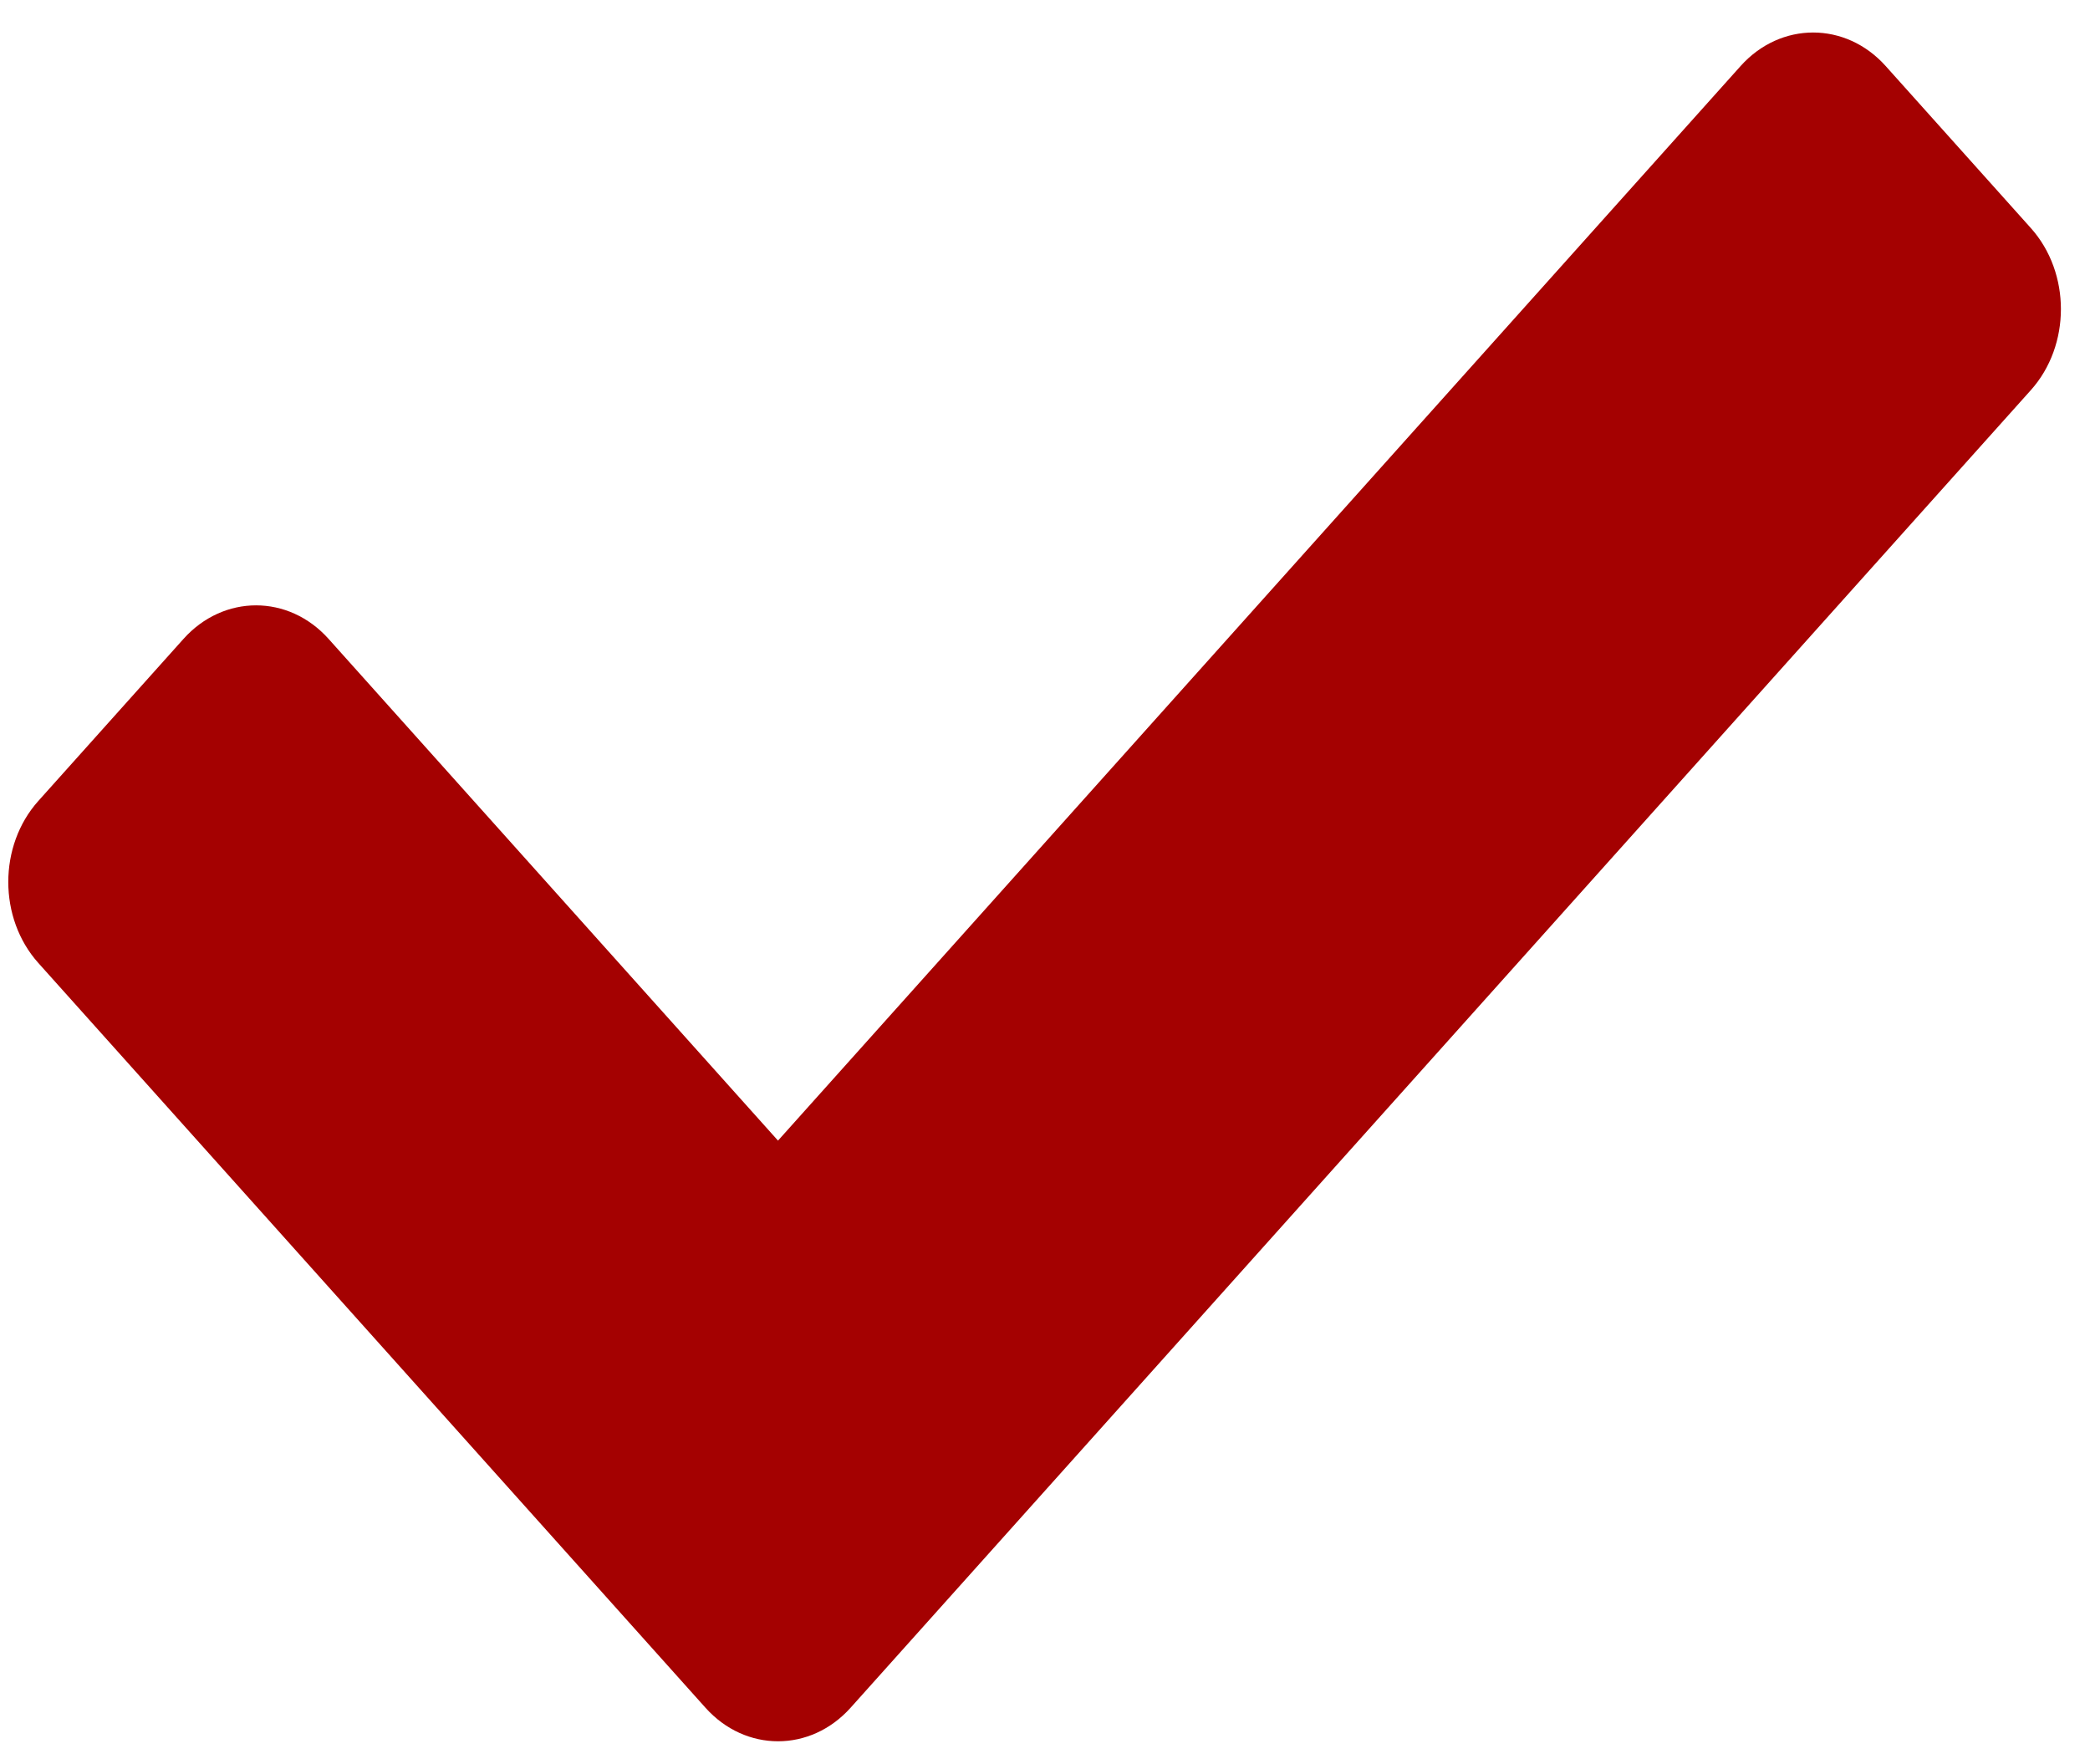
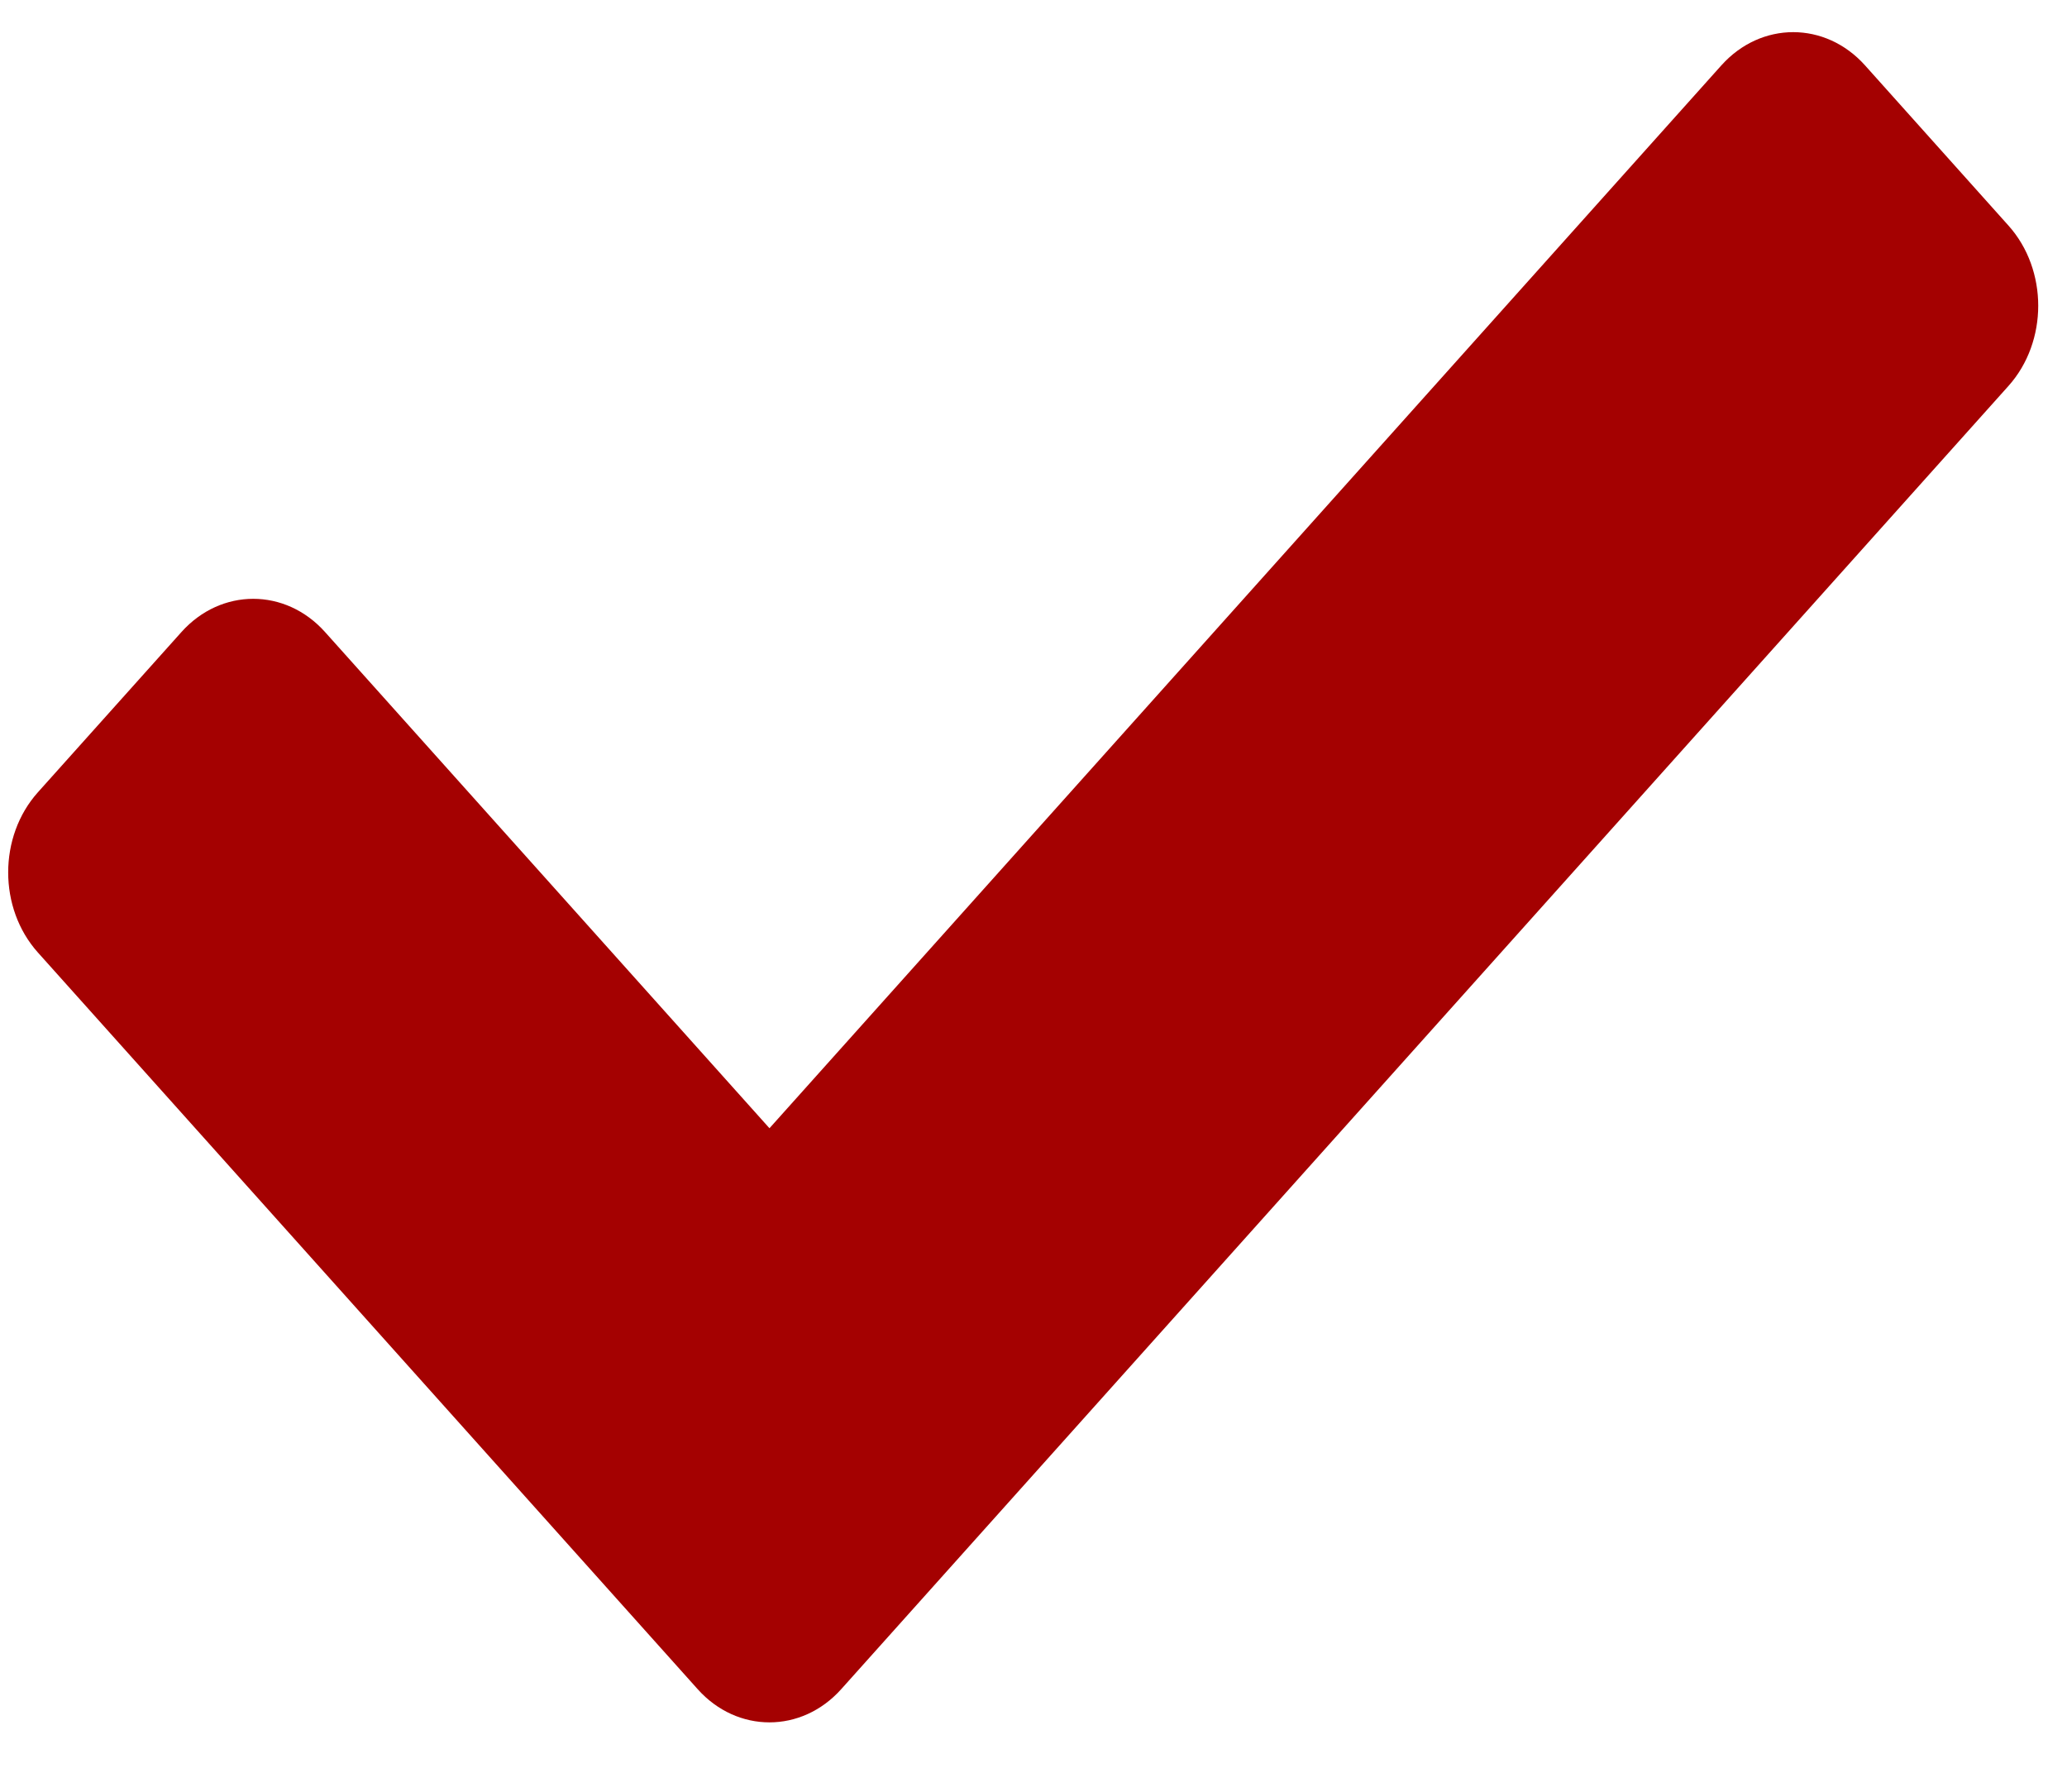
- <svg xmlns="http://www.w3.org/2000/svg" width="64" height="54" viewBox="0 0 64 54" fill="none">
-   <path d="M21.602 52.292L1.174 29.488C-0.053 28.118 -0.053 25.896 1.174 24.526L5.618 19.565C6.846 18.194 8.836 18.194 10.063 19.565L23.824 34.927L53.3 2.023C54.527 0.653 56.517 0.653 57.744 2.023L62.189 6.984C63.416 8.354 63.416 10.576 62.189 11.946L26.047 52.293C24.819 53.663 22.829 53.663 21.602 52.292Z" fill="#A40101" />
+ <svg xmlns="http://www.w3.org/2000/svg" width="30" height="26" viewBox="0 0 30 26" fill="none">
+   <path d="M10.126 24.512L0.55 13.822C-0.025 13.18 -0.025 12.139 0.55 11.497L2.634 9.171C3.209 8.529 4.142 8.529 4.717 9.171L11.168 16.372L24.984 0.948C25.56 0.306 26.492 0.306 27.068 0.948L29.151 3.274C29.726 3.916 29.726 4.957 29.151 5.6L12.209 24.512C11.634 25.154 10.701 25.154 10.126 24.512Z" fill="#A40101" />
</svg>
